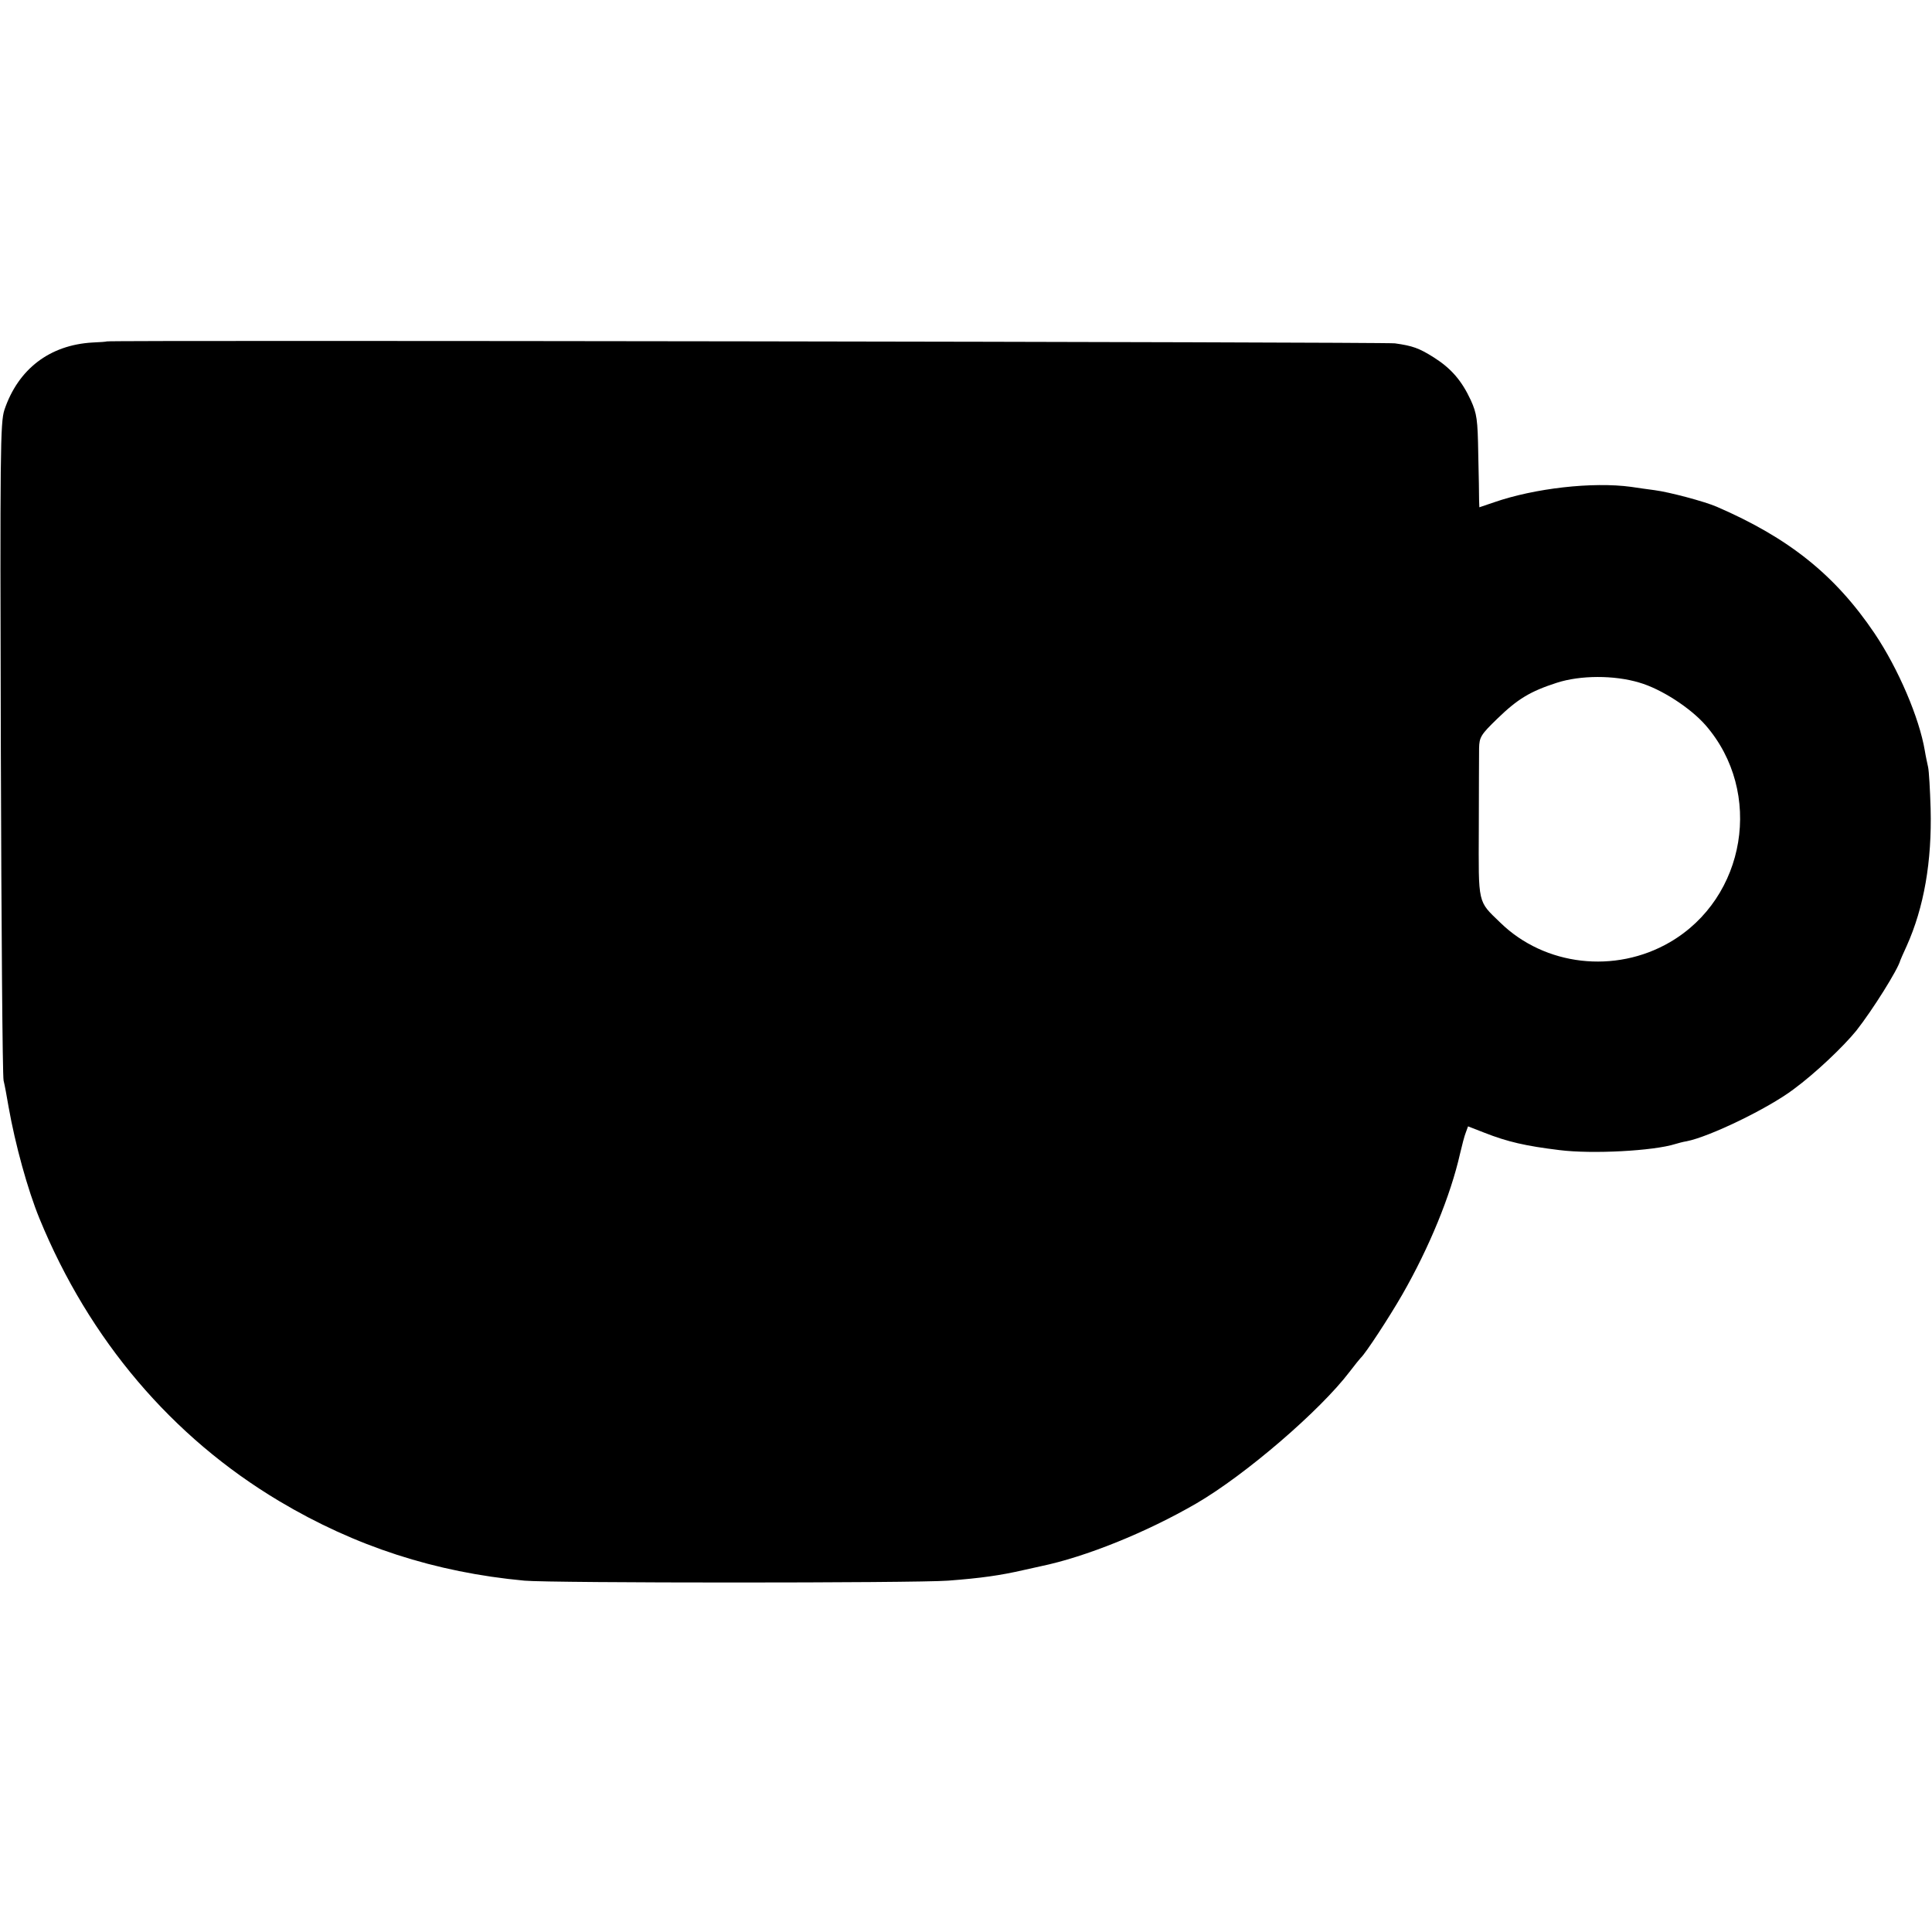
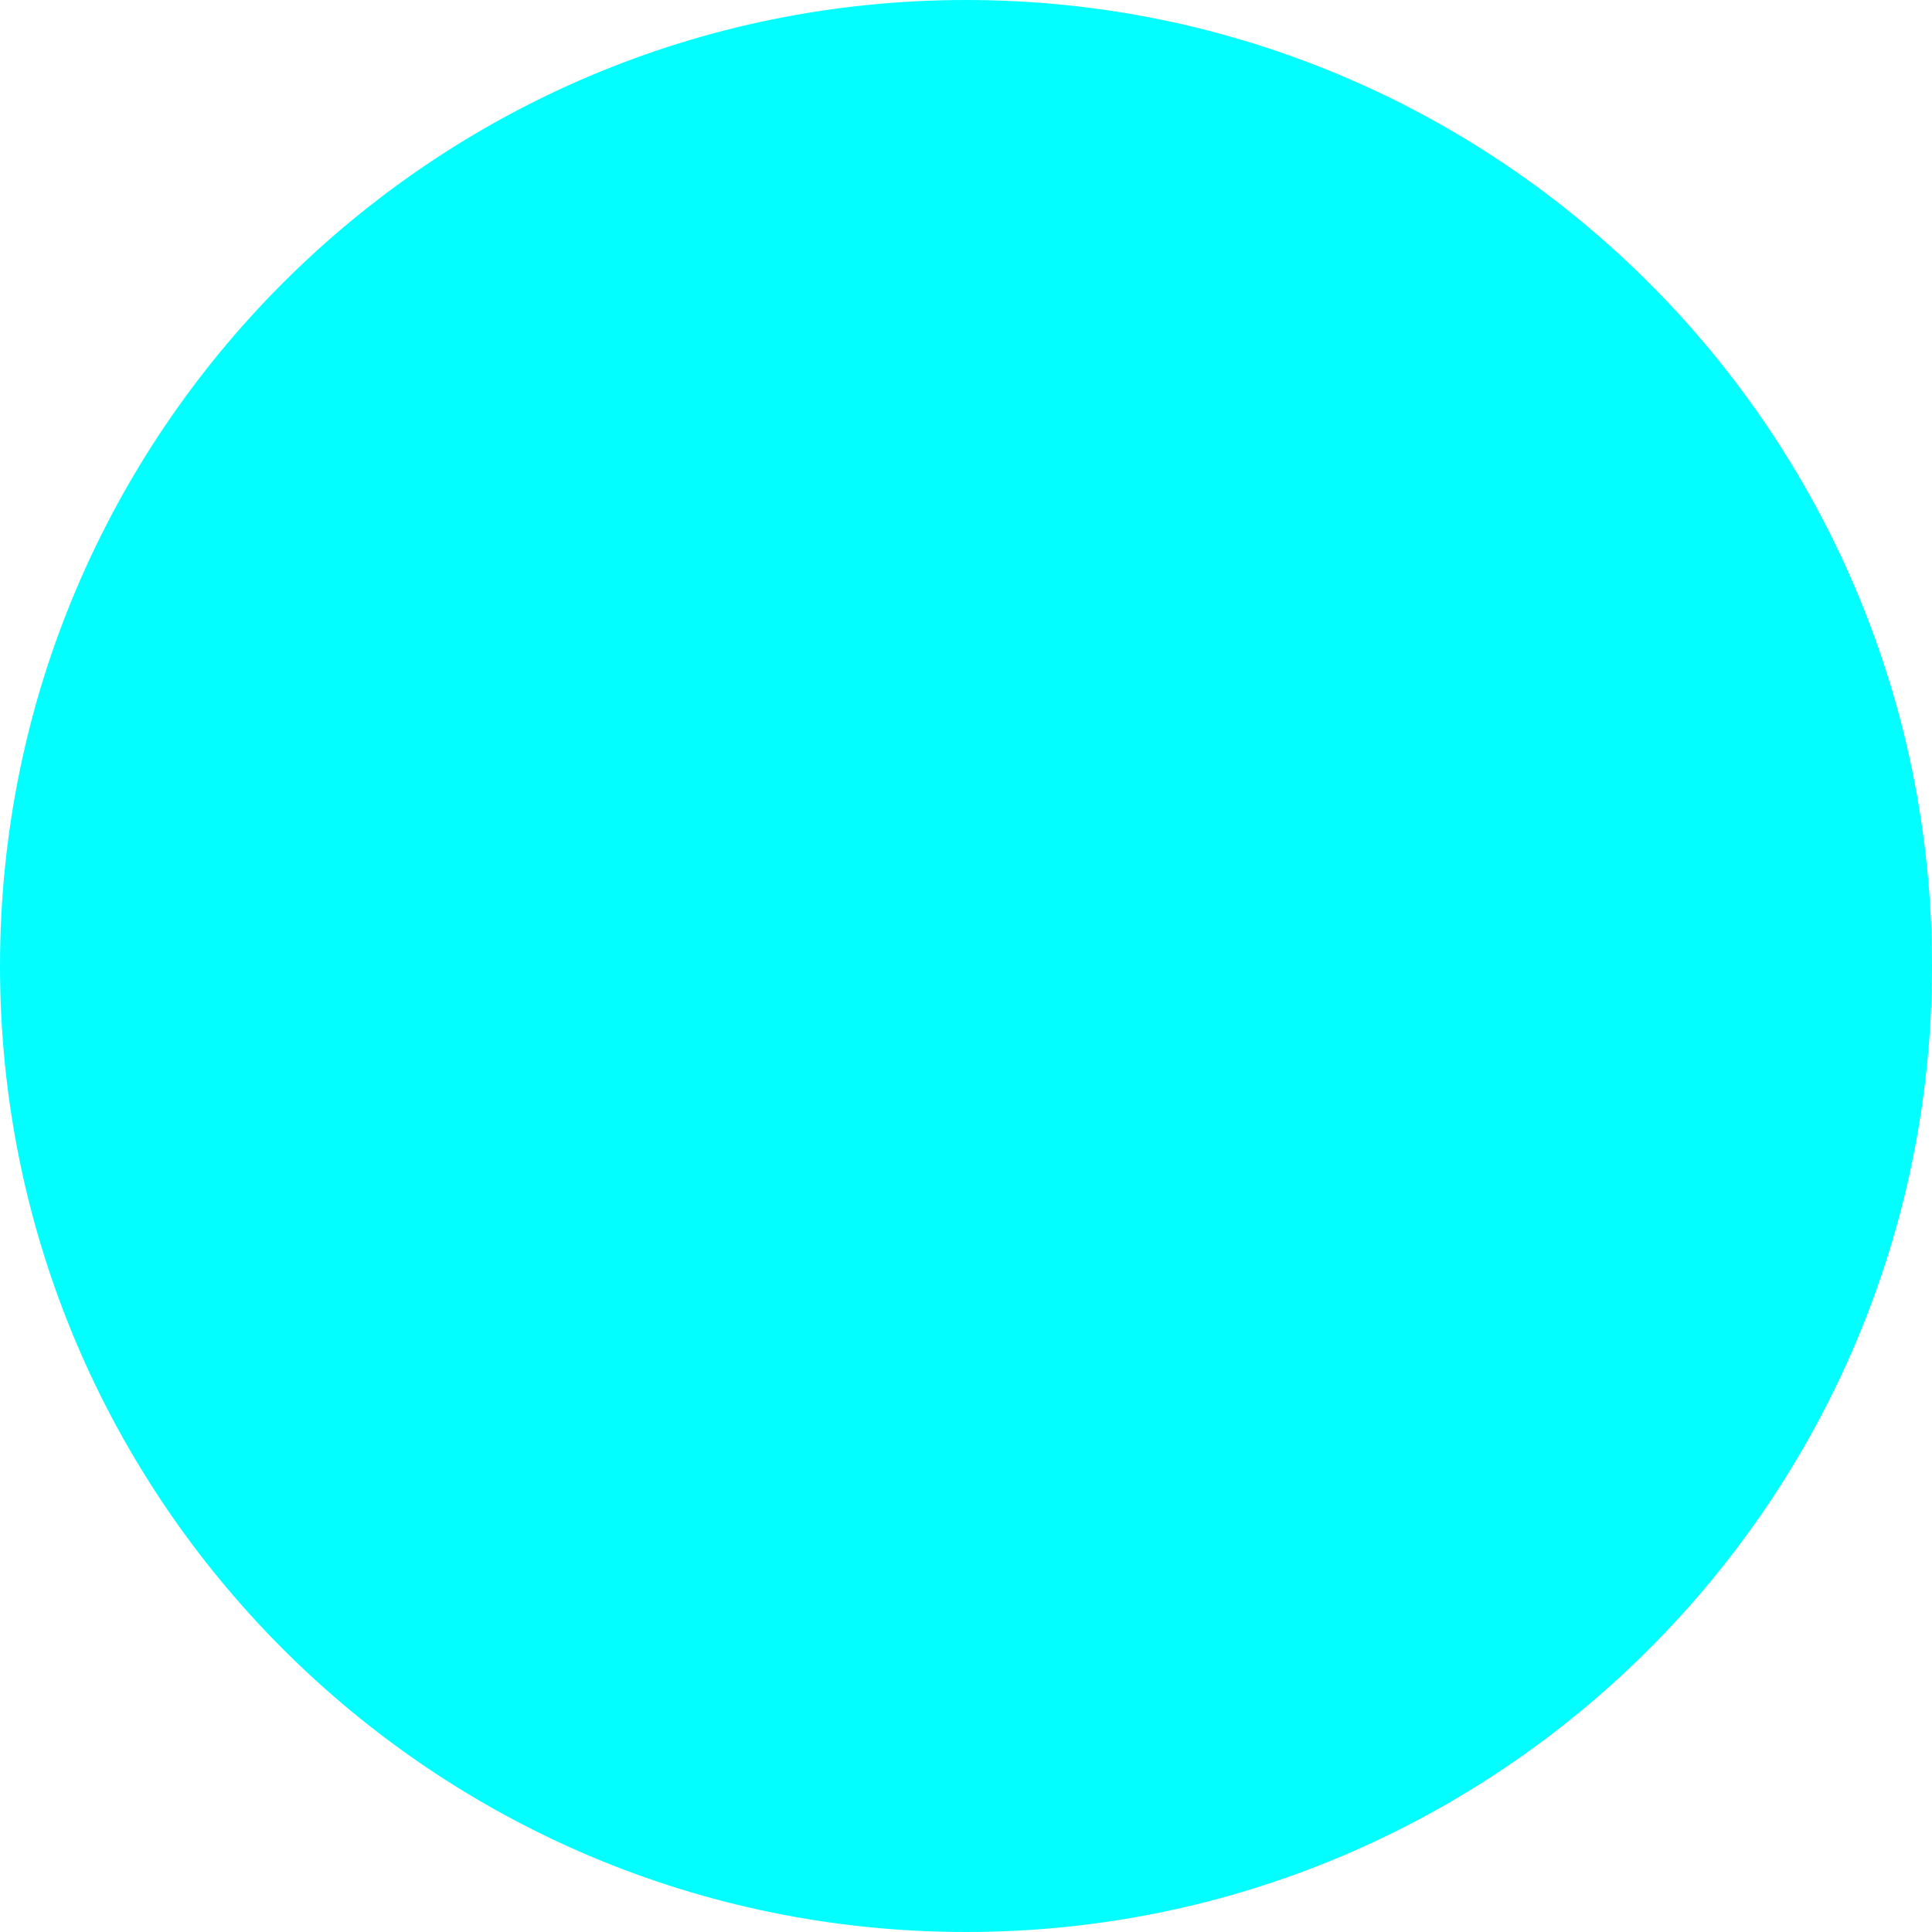
- <svg xmlns="http://www.w3.org/2000/svg" version="1.0" width="700pt" height="700pt" viewBox="0 0 700 700" preserveAspectRatio="xMidYMid meet">
-   <g transform="translate(0,700) scale(0.1,-0.1)" fill="#000000" stroke="none">
-     <path d="M387 5763 c-1 -1 -24 -3 -52 -4 -155 -9 -269 -96 -319 -244 -15 -46 -16 -145 -13 -1225 2 -646 6 -1188 10 -1205 4 -16 12 -59 18 -95 24 -136 69 -300 112 -405 180 -439 480 -792 869 -1024 275 -164 565 -258 888 -288 97 -9 1416 -9 1535 0 119 9 189 19 272 38 27 6 55 12 63 14 164 34 384 123 565 228 177 103 448 336 555 477 19 25 37 47 40 50 17 15 104 148 151 230 97 169 175 359 209 510 7 30 16 65 21 77 l8 22 59 -23 c84 -33 149 -48 272 -63 119 -15 341 -3 420 22 10 3 28 8 41 10 82 16 294 118 387 188 79 58 181 155 228 213 59 75 151 222 159 254 1 3 11 26 23 52 63 140 92 307 87 498 -2 69 -6 136 -9 150 -3 14 -9 41 -12 60 -20 119 -96 297 -182 425 -143 212 -311 346 -572 459 -44 19 -171 53 -225 60 -22 3 -60 8 -85 12 -140 19 -350 -5 -497 -56 l-53 -18 -1 26 c0 15 -1 90 -3 167 -2 126 -5 146 -27 195 -33 71 -71 115 -134 155 -54 34 -77 42 -141 51 -35 5 -4663 12 -4667 7z m5552 -1236 c80 -23 186 -92 241 -155 210 -242 147 -625 -130 -786 -198 -115 -453 -86 -614 71 -83 80 -79 64 -78 341 0 136 1 267 1 291 1 40 6 49 66 107 73 71 119 99 215 130 86 28 209 28 299 1z" />
-   </g>
+ <svg xmlns="http://www.w3.org/2000/svg" version="1.0" width="700pt" height="700pt" viewBox="0 0 700 700" preserveAspectRatio="xMidYMid meet" id="svg8">
+   <defs id="defs12" />
+   <circle style="opacity:1;vector-effect:none;fill:#03feff;fill-opacity:1;fill-rule:evenodd;stroke:none;stroke-width:4.819;stroke-linecap:round;stroke-linejoin:round;stroke-miterlimit:4;stroke-dasharray:none;stroke-dashoffset:0;stroke-opacity:1;paint-order:markers stroke fill" id="path822" cx="350" cy="350" r="350" />
</svg>
